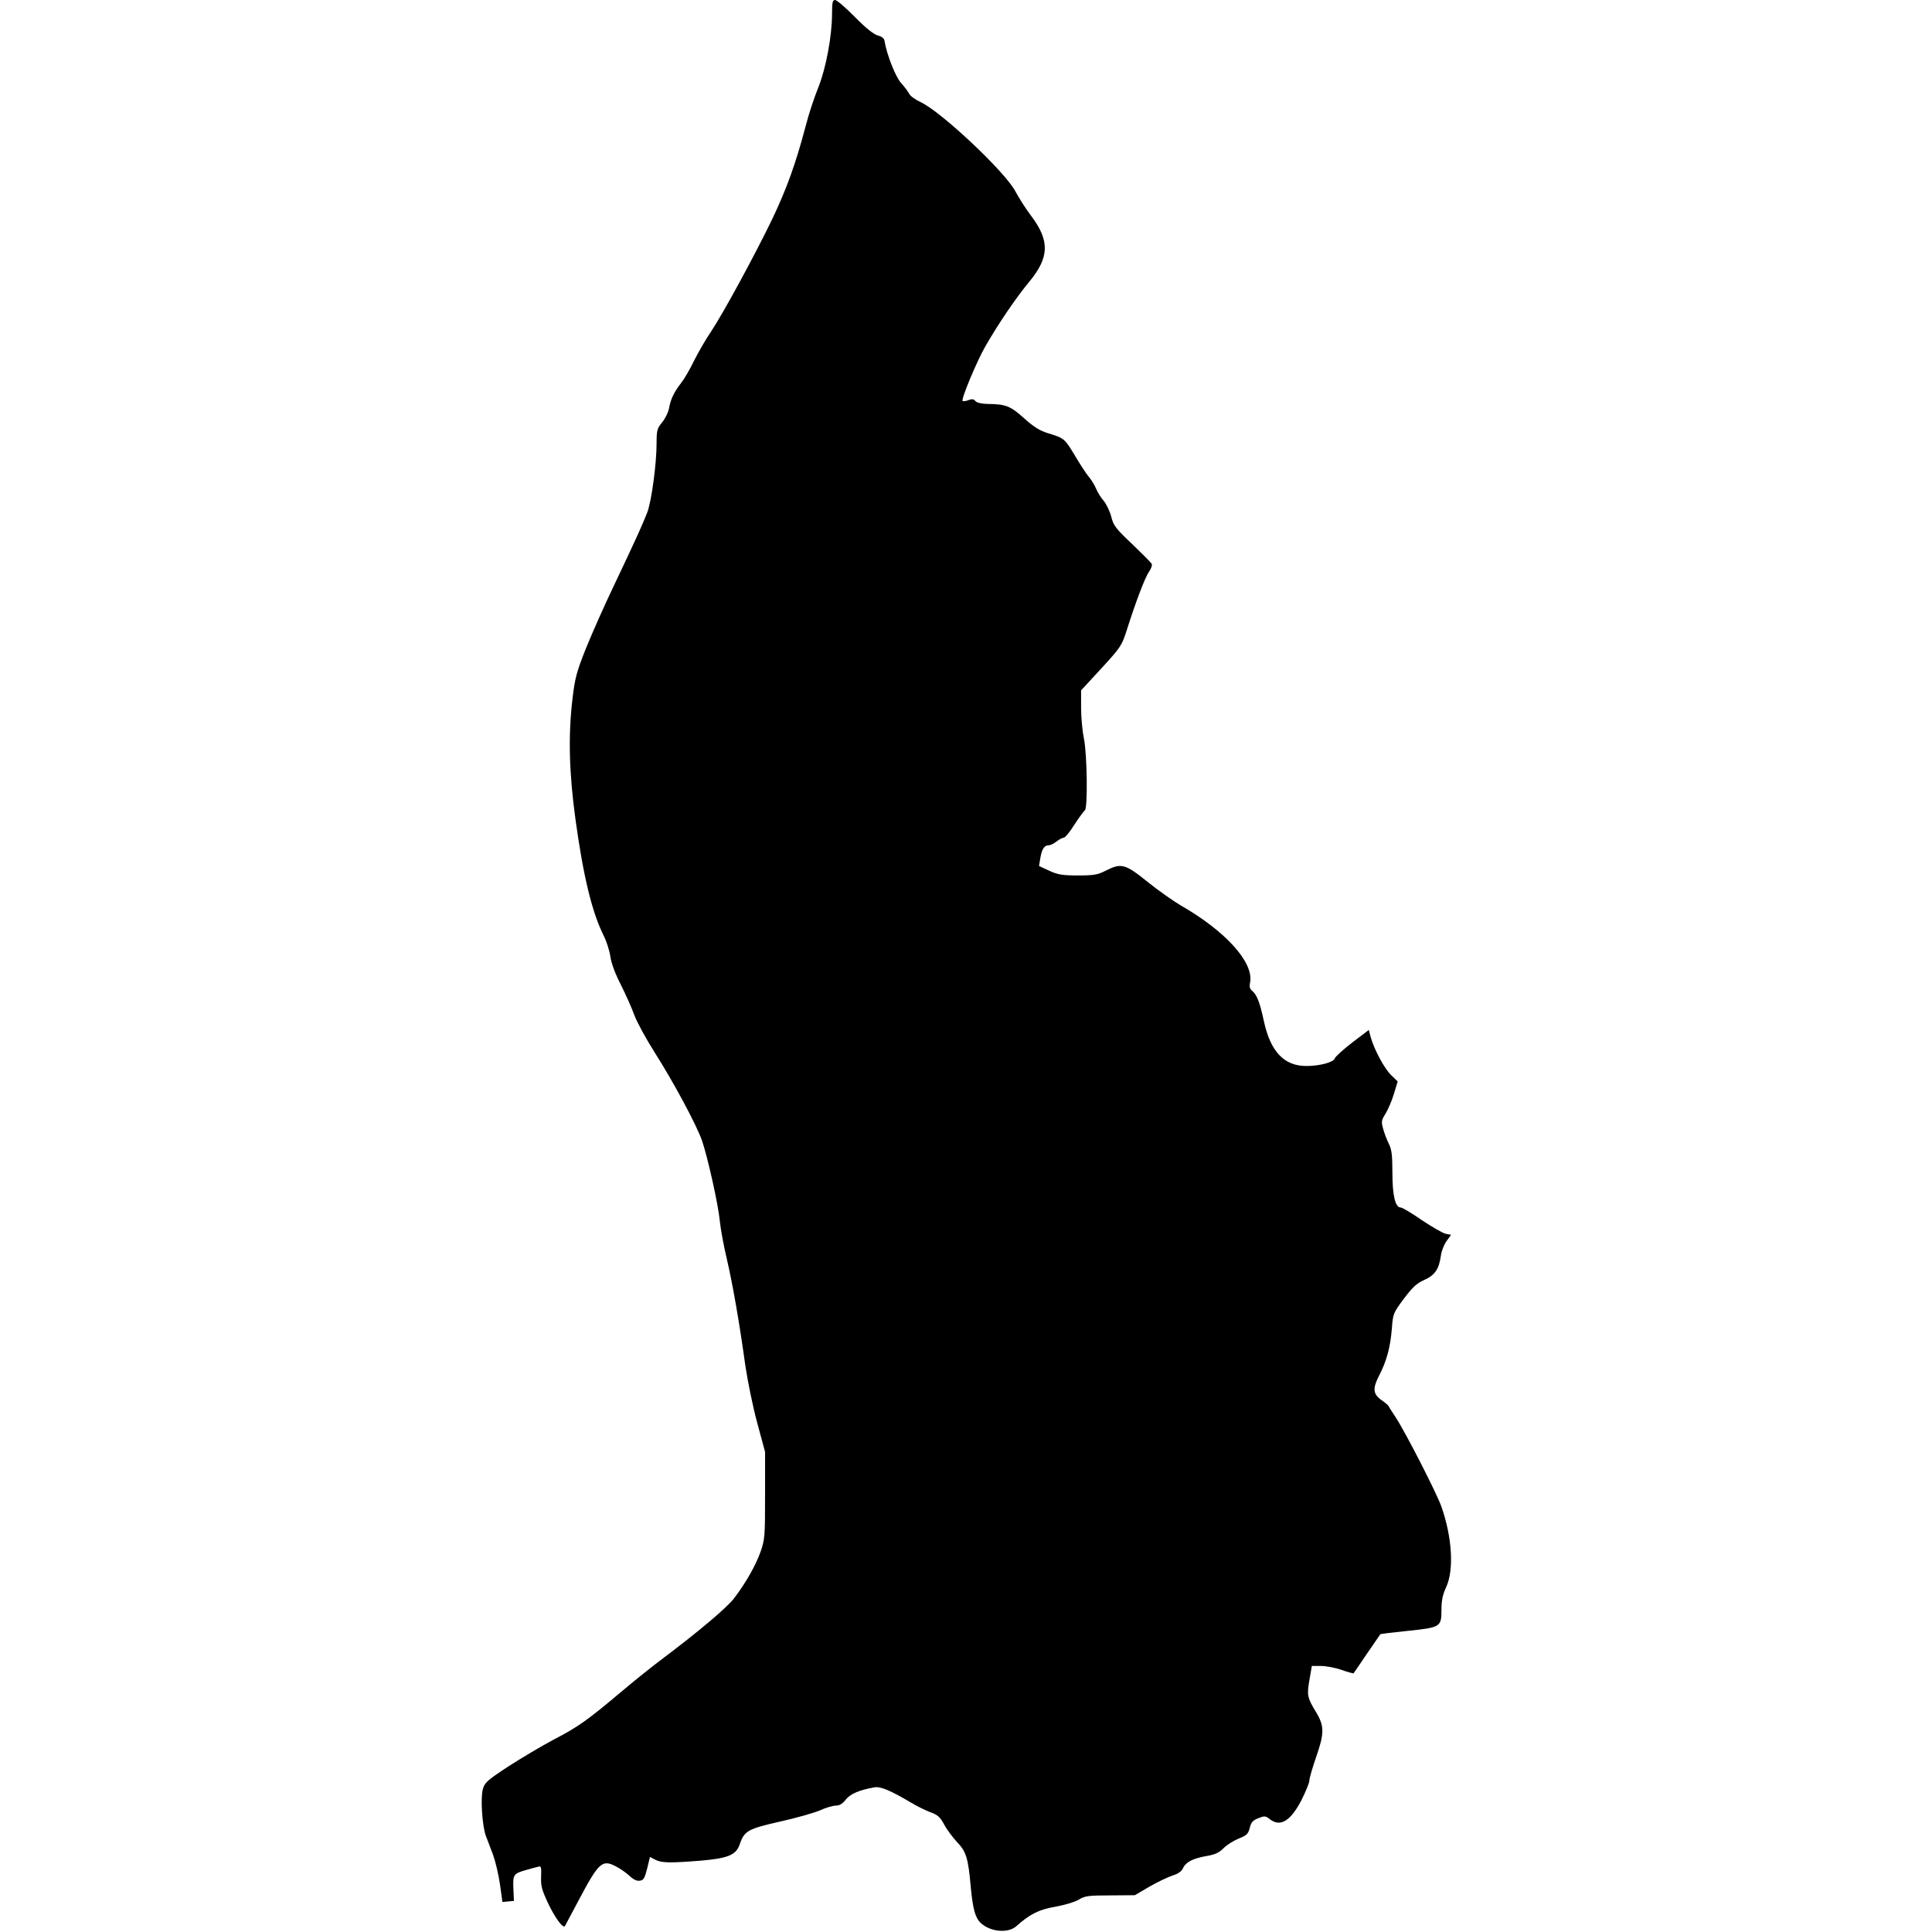
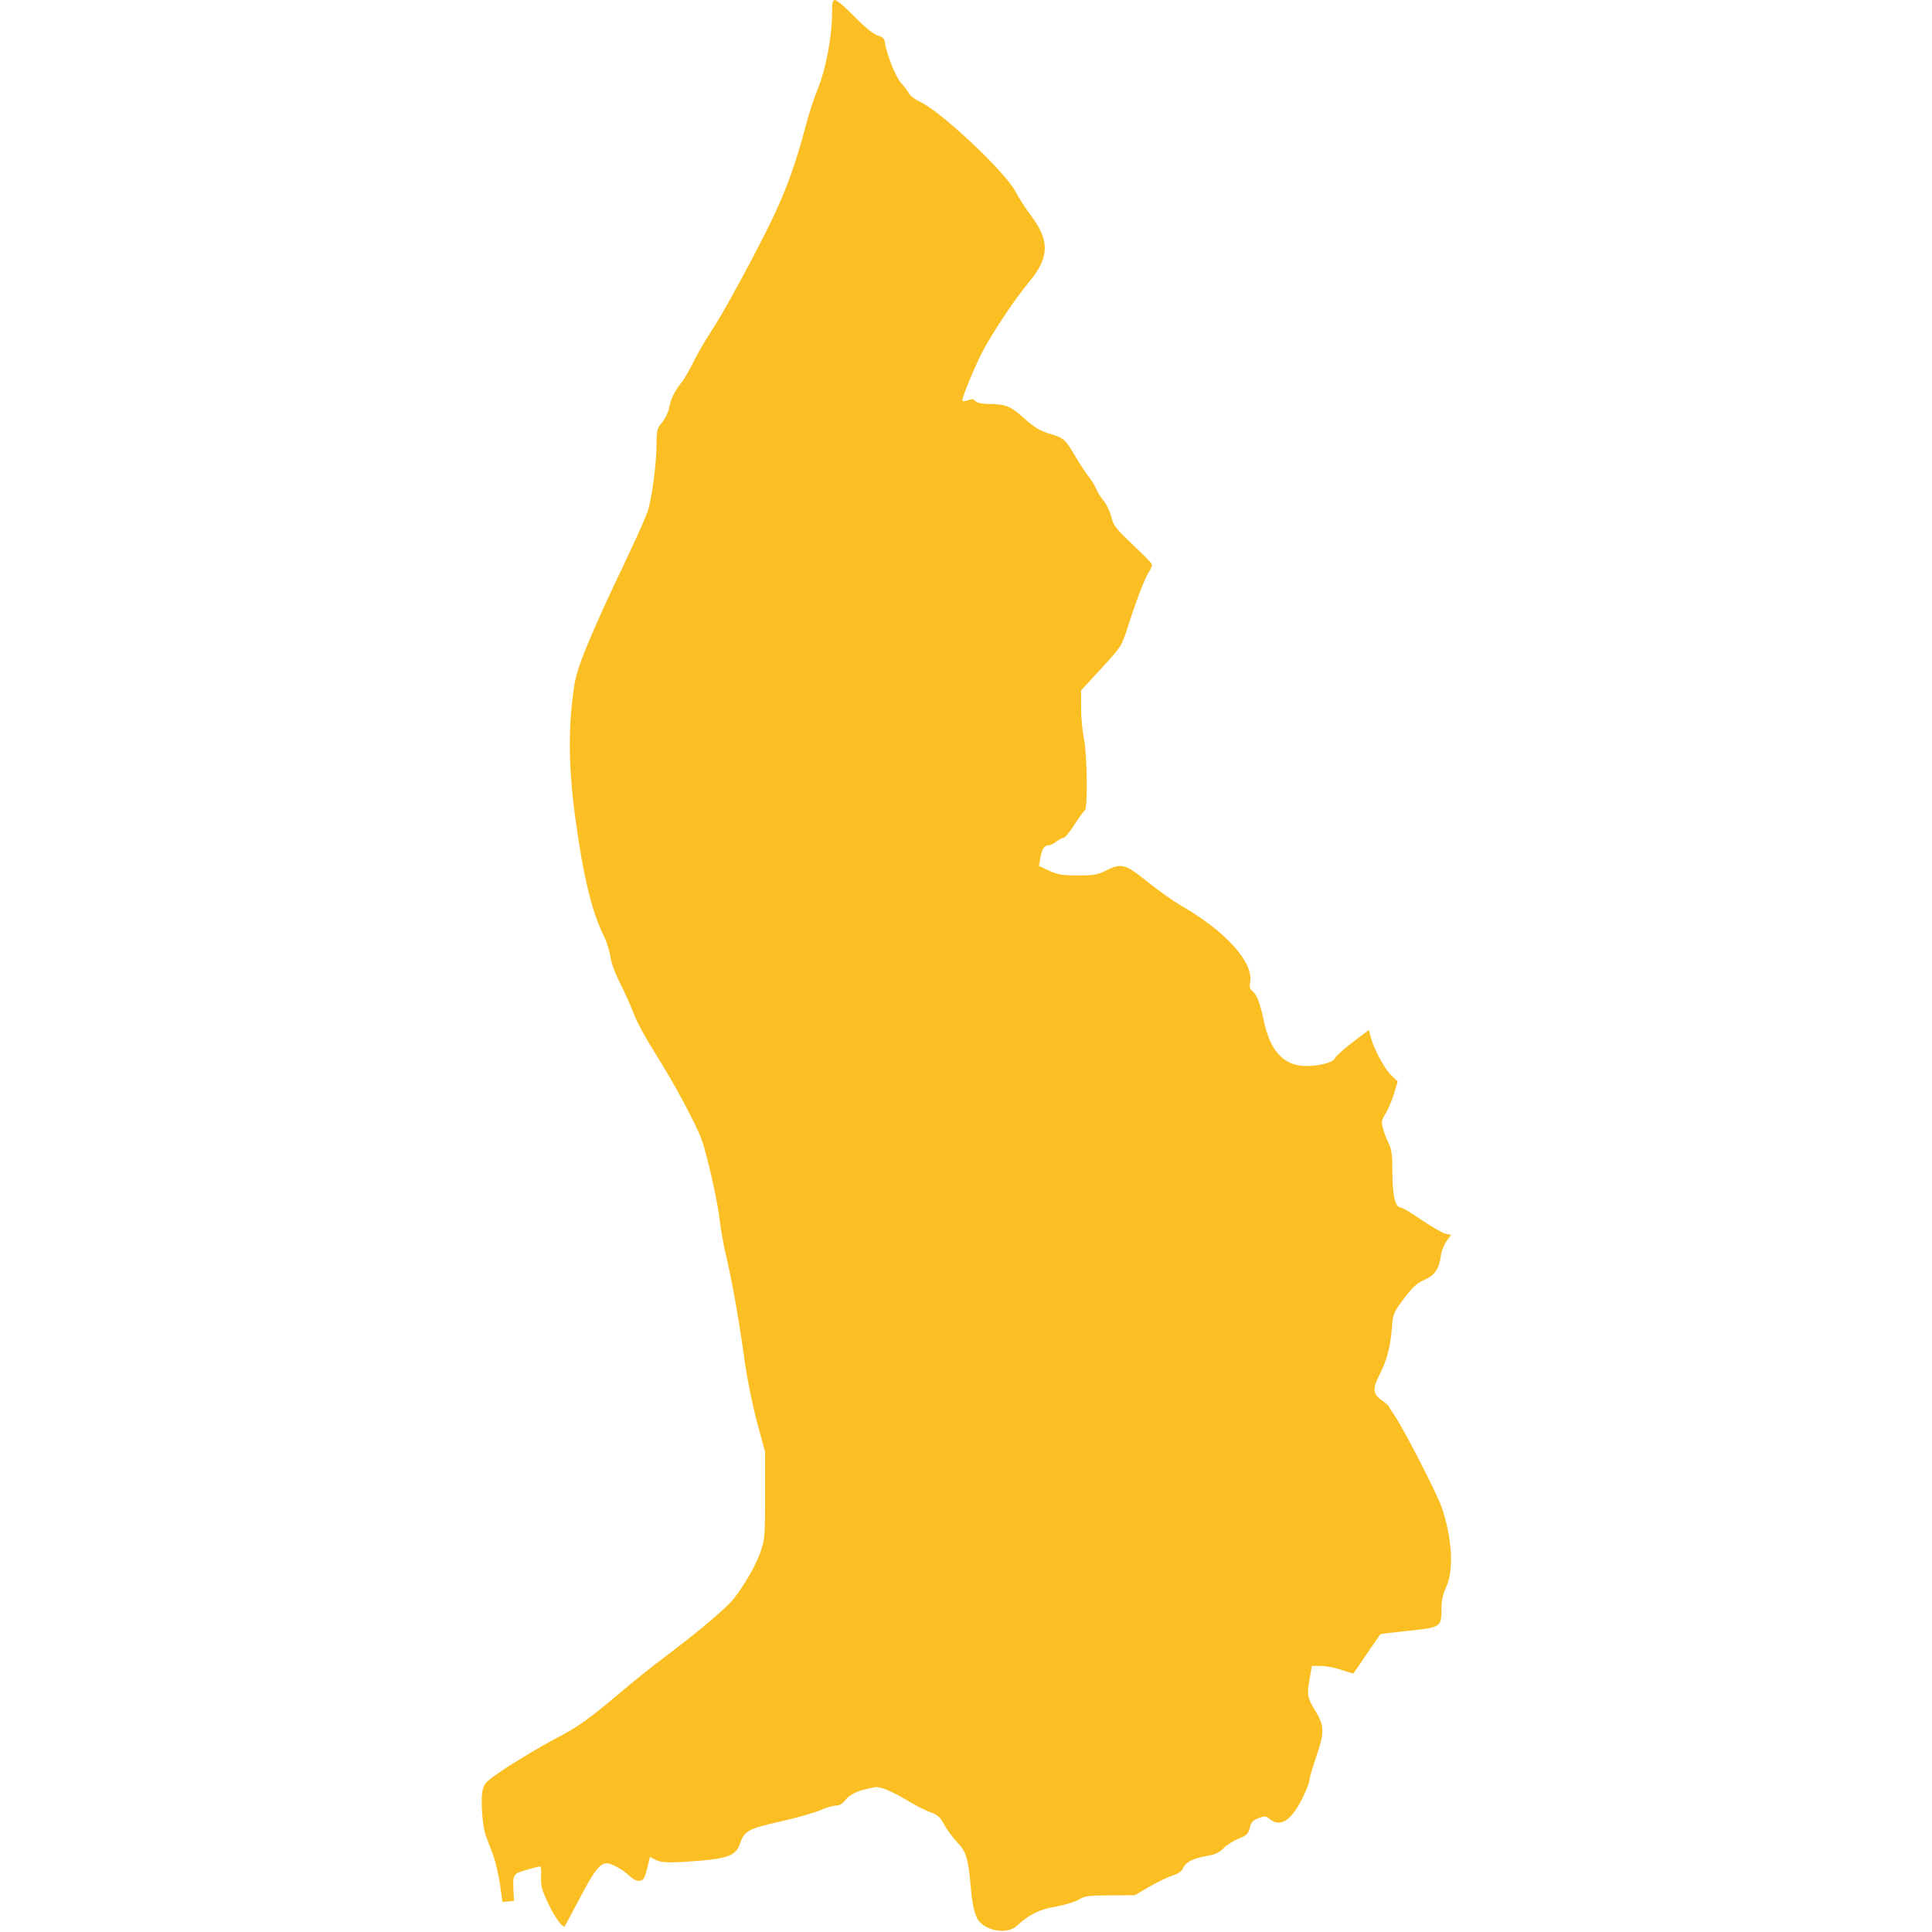
<svg xmlns="http://www.w3.org/2000/svg" version="1.0" width="1024pt" height="1024pt" viewBox="0 0 1024 1024" preserveAspectRatio="xMidYMid meet">
-   <g transform="translate(0,1024) scale(0.1,-0.1)" fill="#000000" stroke="none">
+   <g transform="translate(0,1024) scale(0.1,-0.1)" fill="#fbbf24" stroke="none">
    <path d="M4410 10168 c0 -120 -33 -293 -73 -392 -20 -49 -51 -141 -67 -205 -52 -197 -100 -330 -175 -488 -93 -193 -263 -506 -328 -603 -28 -41 -68 -111 -90 -155 -21 -44 -51 -95 -67 -115 -37 -47 -56 -87 -64 -134 -4 -22 -21 -56 -37 -75 -26 -32 -29 -42 -29 -111 0 -109 -27 -307 -49 -365 -26 -67 -61 -144 -173 -380 -53 -110 -121 -264 -153 -343 -49 -123 -58 -158 -70 -260 -24 -197 -19 -396 15 -644 42 -305 88 -494 150 -618 15 -30 31 -80 35 -110 5 -35 25 -90 56 -150 26 -52 58 -124 71 -160 13 -36 62 -126 109 -200 101 -159 221 -383 250 -466 30 -88 86 -339 94 -424 4 -41 20 -130 36 -197 32 -136 68 -343 99 -568 12 -82 40 -220 63 -305 l42 -155 0 -230 c0 -217 -1 -234 -24 -300 -25 -71 -77 -163 -140 -246 -37 -49 -189 -177 -371 -314 -58 -43 -159 -124 -225 -180 -182 -153 -229 -187 -360 -255 -66 -35 -175 -100 -243 -144 -111 -73 -124 -85 -133 -120 -13 -46 -3 -195 16 -246 7 -19 24 -64 38 -100 13 -36 30 -107 37 -158 l13 -93 30 3 31 3 -3 66 c-3 74 1 79 69 98 25 7 53 15 63 17 15 5 17 -1 15 -53 -2 -50 4 -70 38 -143 36 -75 77 -131 88 -119 1 2 35 65 74 139 105 198 124 215 194 179 24 -12 57 -35 74 -51 21 -20 40 -29 55 -26 20 2 26 13 39 64 l15 62 28 -15 c34 -17 77 -18 239 -5 145 12 189 30 208 85 25 73 42 83 213 122 87 19 183 47 214 60 30 14 68 25 84 25 19 0 35 10 52 32 25 31 73 51 153 65 32 5 84 -17 194 -82 30 -18 76 -41 101 -50 39 -14 52 -26 73 -65 14 -27 46 -69 70 -95 47 -49 58 -85 71 -235 11 -117 24 -165 53 -192 51 -48 146 -56 189 -17 72 64 119 88 207 103 49 9 103 25 123 37 32 20 50 23 167 23 l131 1 80 47 c44 25 99 51 122 58 26 8 45 21 52 36 15 34 51 53 122 66 49 8 70 18 94 42 16 17 53 40 80 51 43 17 51 25 59 57 7 30 17 40 45 51 33 13 38 13 60 -4 56 -45 111 -12 169 100 23 46 42 92 42 104 0 12 16 67 35 122 45 129 45 166 0 241 -47 77 -49 90 -34 174 l12 70 49 0 c26 0 75 -9 109 -21 33 -12 62 -19 63 -18 2 2 34 49 71 104 38 55 70 101 71 103 1 2 66 10 145 18 175 18 179 21 179 113 0 49 7 80 25 119 42 91 32 263 -25 426 -24 69 -191 396 -244 476 -20 30 -37 57 -38 60 -2 3 -17 16 -34 28 -47 32 -50 62 -15 130 40 77 60 150 68 249 6 80 7 83 64 160 47 62 69 82 108 99 56 25 78 57 88 129 3 24 17 59 30 77 l24 33 -29 6 c-15 3 -72 36 -126 72 -53 37 -104 67 -112 67 -29 0 -44 64 -44 185 0 94 -4 123 -19 153 -10 20 -24 56 -30 79 -11 38 -9 46 13 81 13 21 33 68 44 104 l20 66 -34 33 c-36 34 -91 137 -109 202 l-10 38 -87 -66 c-48 -37 -90 -75 -93 -84 -6 -21 -79 -41 -151 -41 -118 0 -190 76 -225 237 -22 102 -37 141 -64 163 -11 9 -14 22 -9 44 19 105 -129 270 -366 406 -41 24 -122 81 -179 127 -118 95 -138 100 -221 58 -43 -22 -63 -25 -147 -25 -83 0 -106 4 -152 25 l-54 25 7 42 c8 48 21 68 45 68 9 0 27 9 41 20 14 11 31 20 38 20 7 0 33 31 57 70 25 38 50 72 55 75 16 10 12 300 -5 380 -8 39 -15 112 -15 163 l0 93 108 117 c103 112 108 121 134 202 47 148 97 281 119 311 11 16 17 34 13 41 -4 7 -52 55 -105 106 -87 82 -98 98 -109 143 -7 28 -25 65 -39 83 -15 17 -34 47 -41 65 -8 19 -26 49 -40 65 -14 17 -48 69 -75 115 -52 86 -54 89 -144 116 -39 12 -73 33 -123 78 -73 66 -98 75 -194 76 -32 1 -56 6 -64 15 -9 11 -18 13 -37 5 -14 -5 -28 -7 -31 -4 -9 9 76 212 121 290 69 120 162 257 231 340 108 130 111 218 12 350 -29 38 -67 98 -85 132 -56 105 -398 426 -504 473 -26 12 -52 31 -58 43 -6 12 -26 38 -43 57 -29 31 -77 153 -88 224 -2 13 -15 23 -36 28 -21 6 -63 39 -121 98 -49 50 -96 90 -105 90 -13 0 -16 -13 -16 -72z" />
  </g>
</svg>
